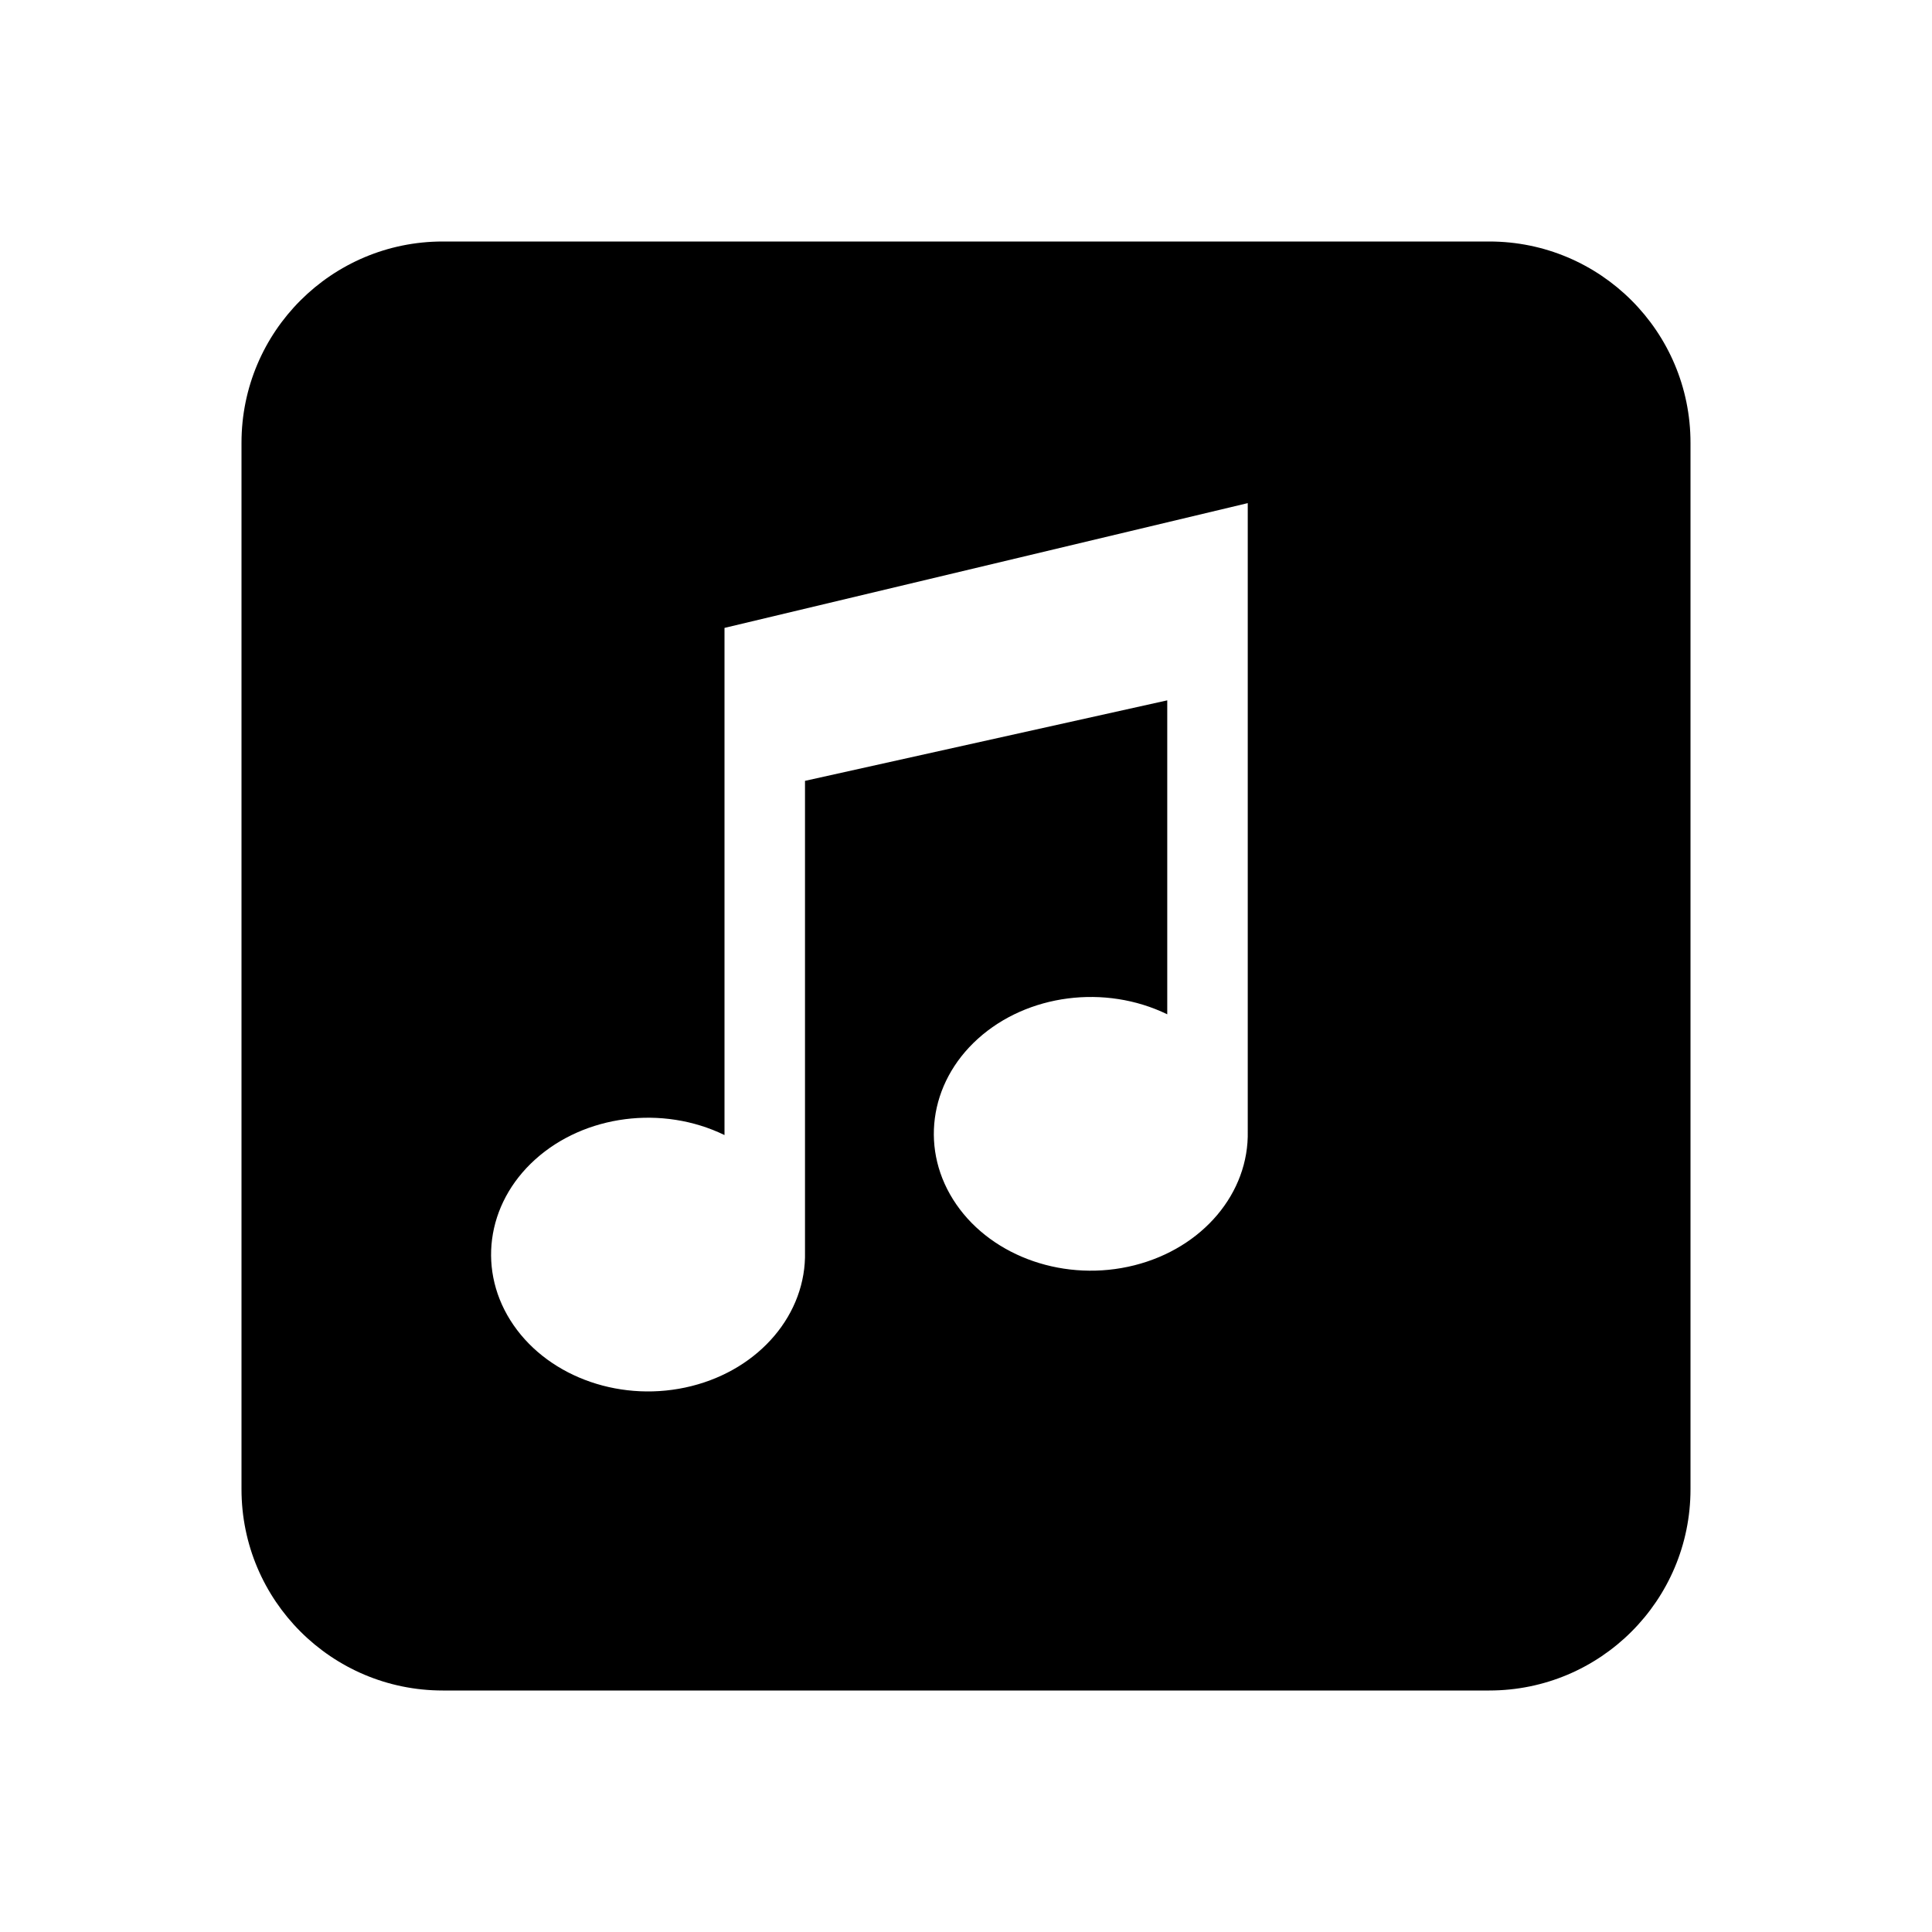
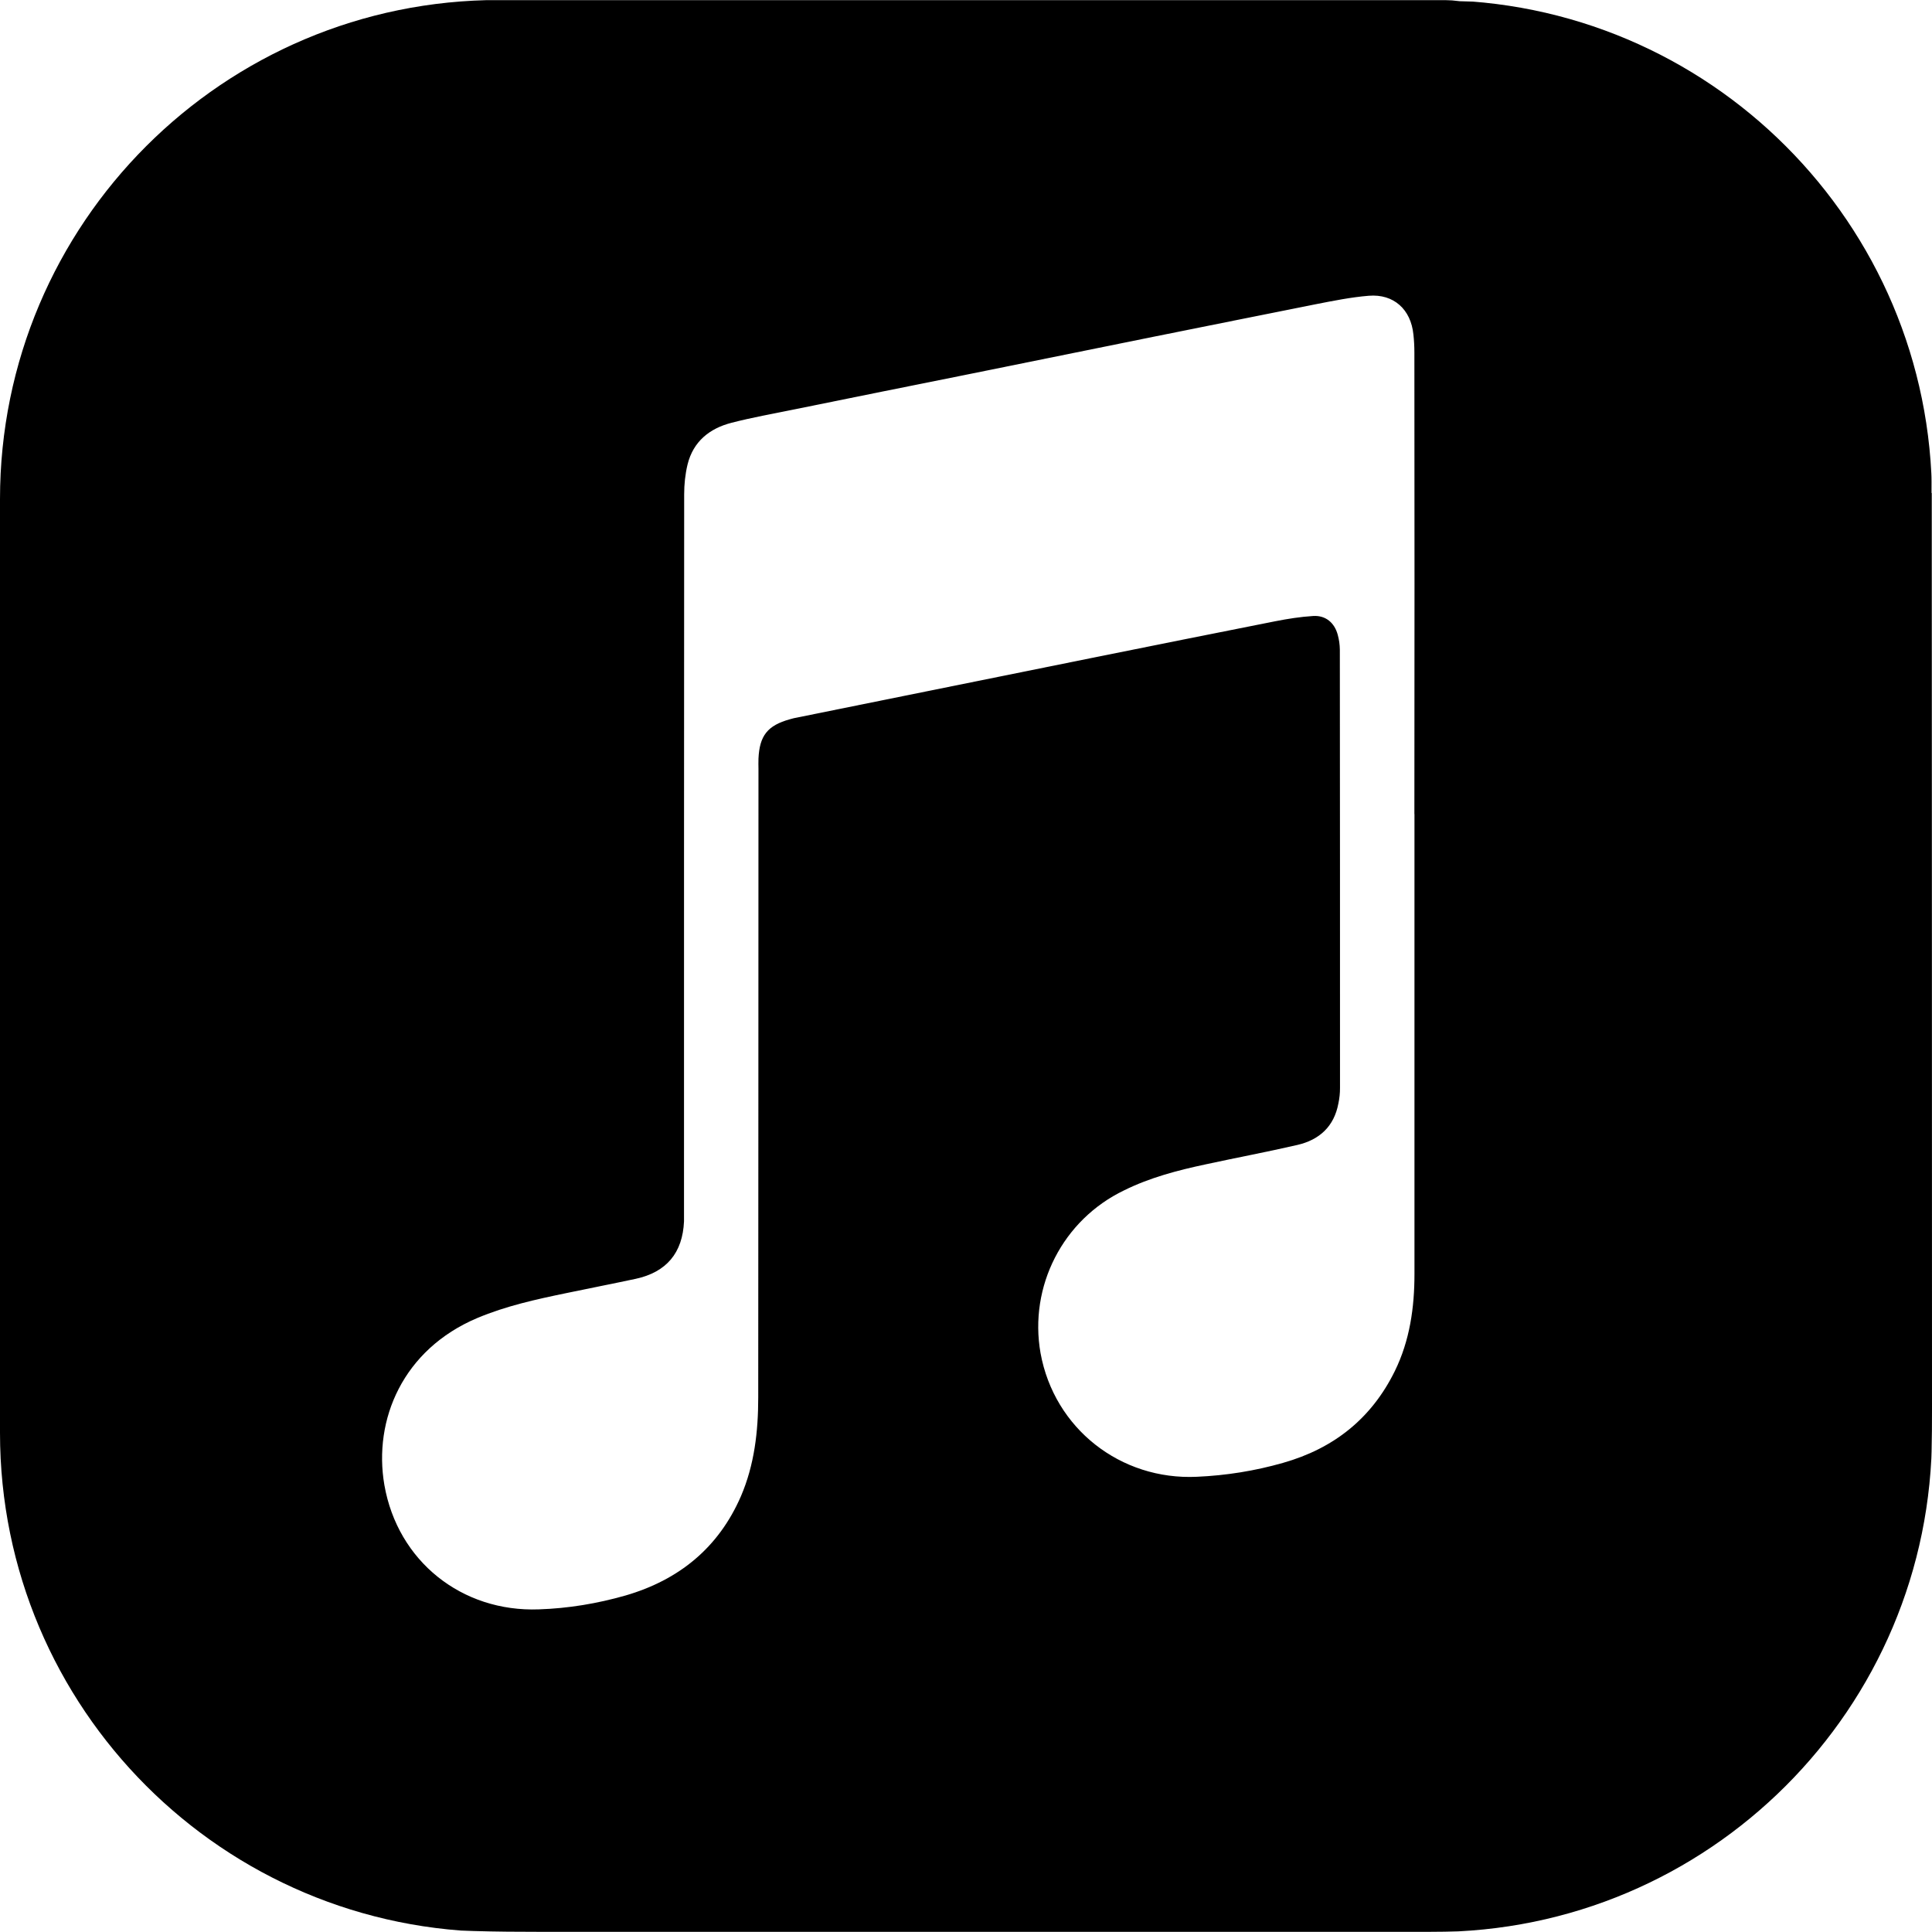
- <svg xmlns="http://www.w3.org/2000/svg" viewBox="0 0 48 48" width="96" height="96">
-   <path fill="currentColor" fill-rule="evenodd" d="M42,37c0,2.762-2.238,5-5,5H11c-2.761,0-5-2.238-5-5V11c0-2.762,2.239-5,5-5h26c2.762,0,5,2.238,5,5V37z M31 12.5v15.6a3.9 3.4 0 1 1-2-2.9V17.4l-9 2v11.7a3.9 3.4 0 1 1-2-2.9V15.6z" />
+ <svg xmlns="http://www.w3.org/2000/svg" viewBox="0 0 24 24" width="96" height="96">
+   <defs>
+     <clipPath id="amc">
+       <rect width="24" height="24" rx="6.2" />
+     </clipPath>
+   </defs>
+   <path clip-path="url(#amc)" fill="currentColor" d="M23.994 6.124a9.23 9.23 0 00-.24-2.19c-.317-1.31-1.062-2.31-2.18-3.043a5.022 5.022 0 00-1.877-.726 10.496 10.496 0 00-1.564-.15c-.04-.003-.083-.01-.124-.013H5.986c-.152.01-.303.017-.455.026-.747.043-1.49.123-2.193.4-1.336.53-2.3 1.452-2.865 2.78-.192.448-.292.925-.363 1.408-.056.392-.088.785-.1 1.18 0 .032-.007.062-.01.093v12.223c.01.14.017.283.027.424.05.815.154 1.624.497 2.373.65 1.42 1.738 2.353 3.234 2.801.42.127.856.187 1.293.228.555.053 1.11.06 1.667.06h11.03a12.5 12.5 0 001.57-.1c.822-.106 1.596-.35 2.295-.81a5.046 5.046 0 001.88-2.207c.186-.42.293-.87.37-1.324.113-.675.138-1.358.137-2.04-.002-3.8 0-7.595-.003-11.393zm-6.423 3.99v5.712c0 .417-.058.827-.244 1.206-.29.59-.76.962-1.388 1.14-.35.1-.706.157-1.07.173-.95.045-1.773-.6-1.943-1.536a1.88 1.88 0 011.038-2.022c.323-.16.67-.25 1.018-.324.378-.082.758-.153 1.134-.24.274-.063.457-.23.51-.516a.904.904 0 00.02-.193c0-1.815 0-3.63-.002-5.443a.725.725 0 00-.026-.185c-.04-.15-.15-.243-.304-.234-.16.01-.318.035-.475.066-.76.15-1.52.303-2.28.456l-2.325.47-1.374.278c-.016.003-.032.01-.048.013-.277.077-.377.203-.39.49-.002.042 0 .086 0 .13-.002 2.602 0 5.204-.003 7.805 0 .42-.047.836-.215 1.227-.278.64-.77 1.04-1.434 1.233-.35.1-.71.16-1.075.172-.96.036-1.755-.6-1.92-1.544-.14-.812.23-1.685 1.154-2.075.357-.15.73-.232 1.108-.31.287-.06.575-.116.86-.177.383-.083.583-.323.6-.714v-.15c0-2.96 0-5.922.002-8.882 0-.123.013-.25.042-.37.07-.285.273-.448.546-.518.255-.066.515-.112.774-.165.733-.15 1.466-.296 2.2-.444l2.27-.46c.67-.134 1.34-.27 2.01-.403.22-.043.442-.088.663-.106.31-.025.523.17.554.482.008.073.012.148.012.223.002 1.91.002 3.822 0 5.732z" />
</svg>
